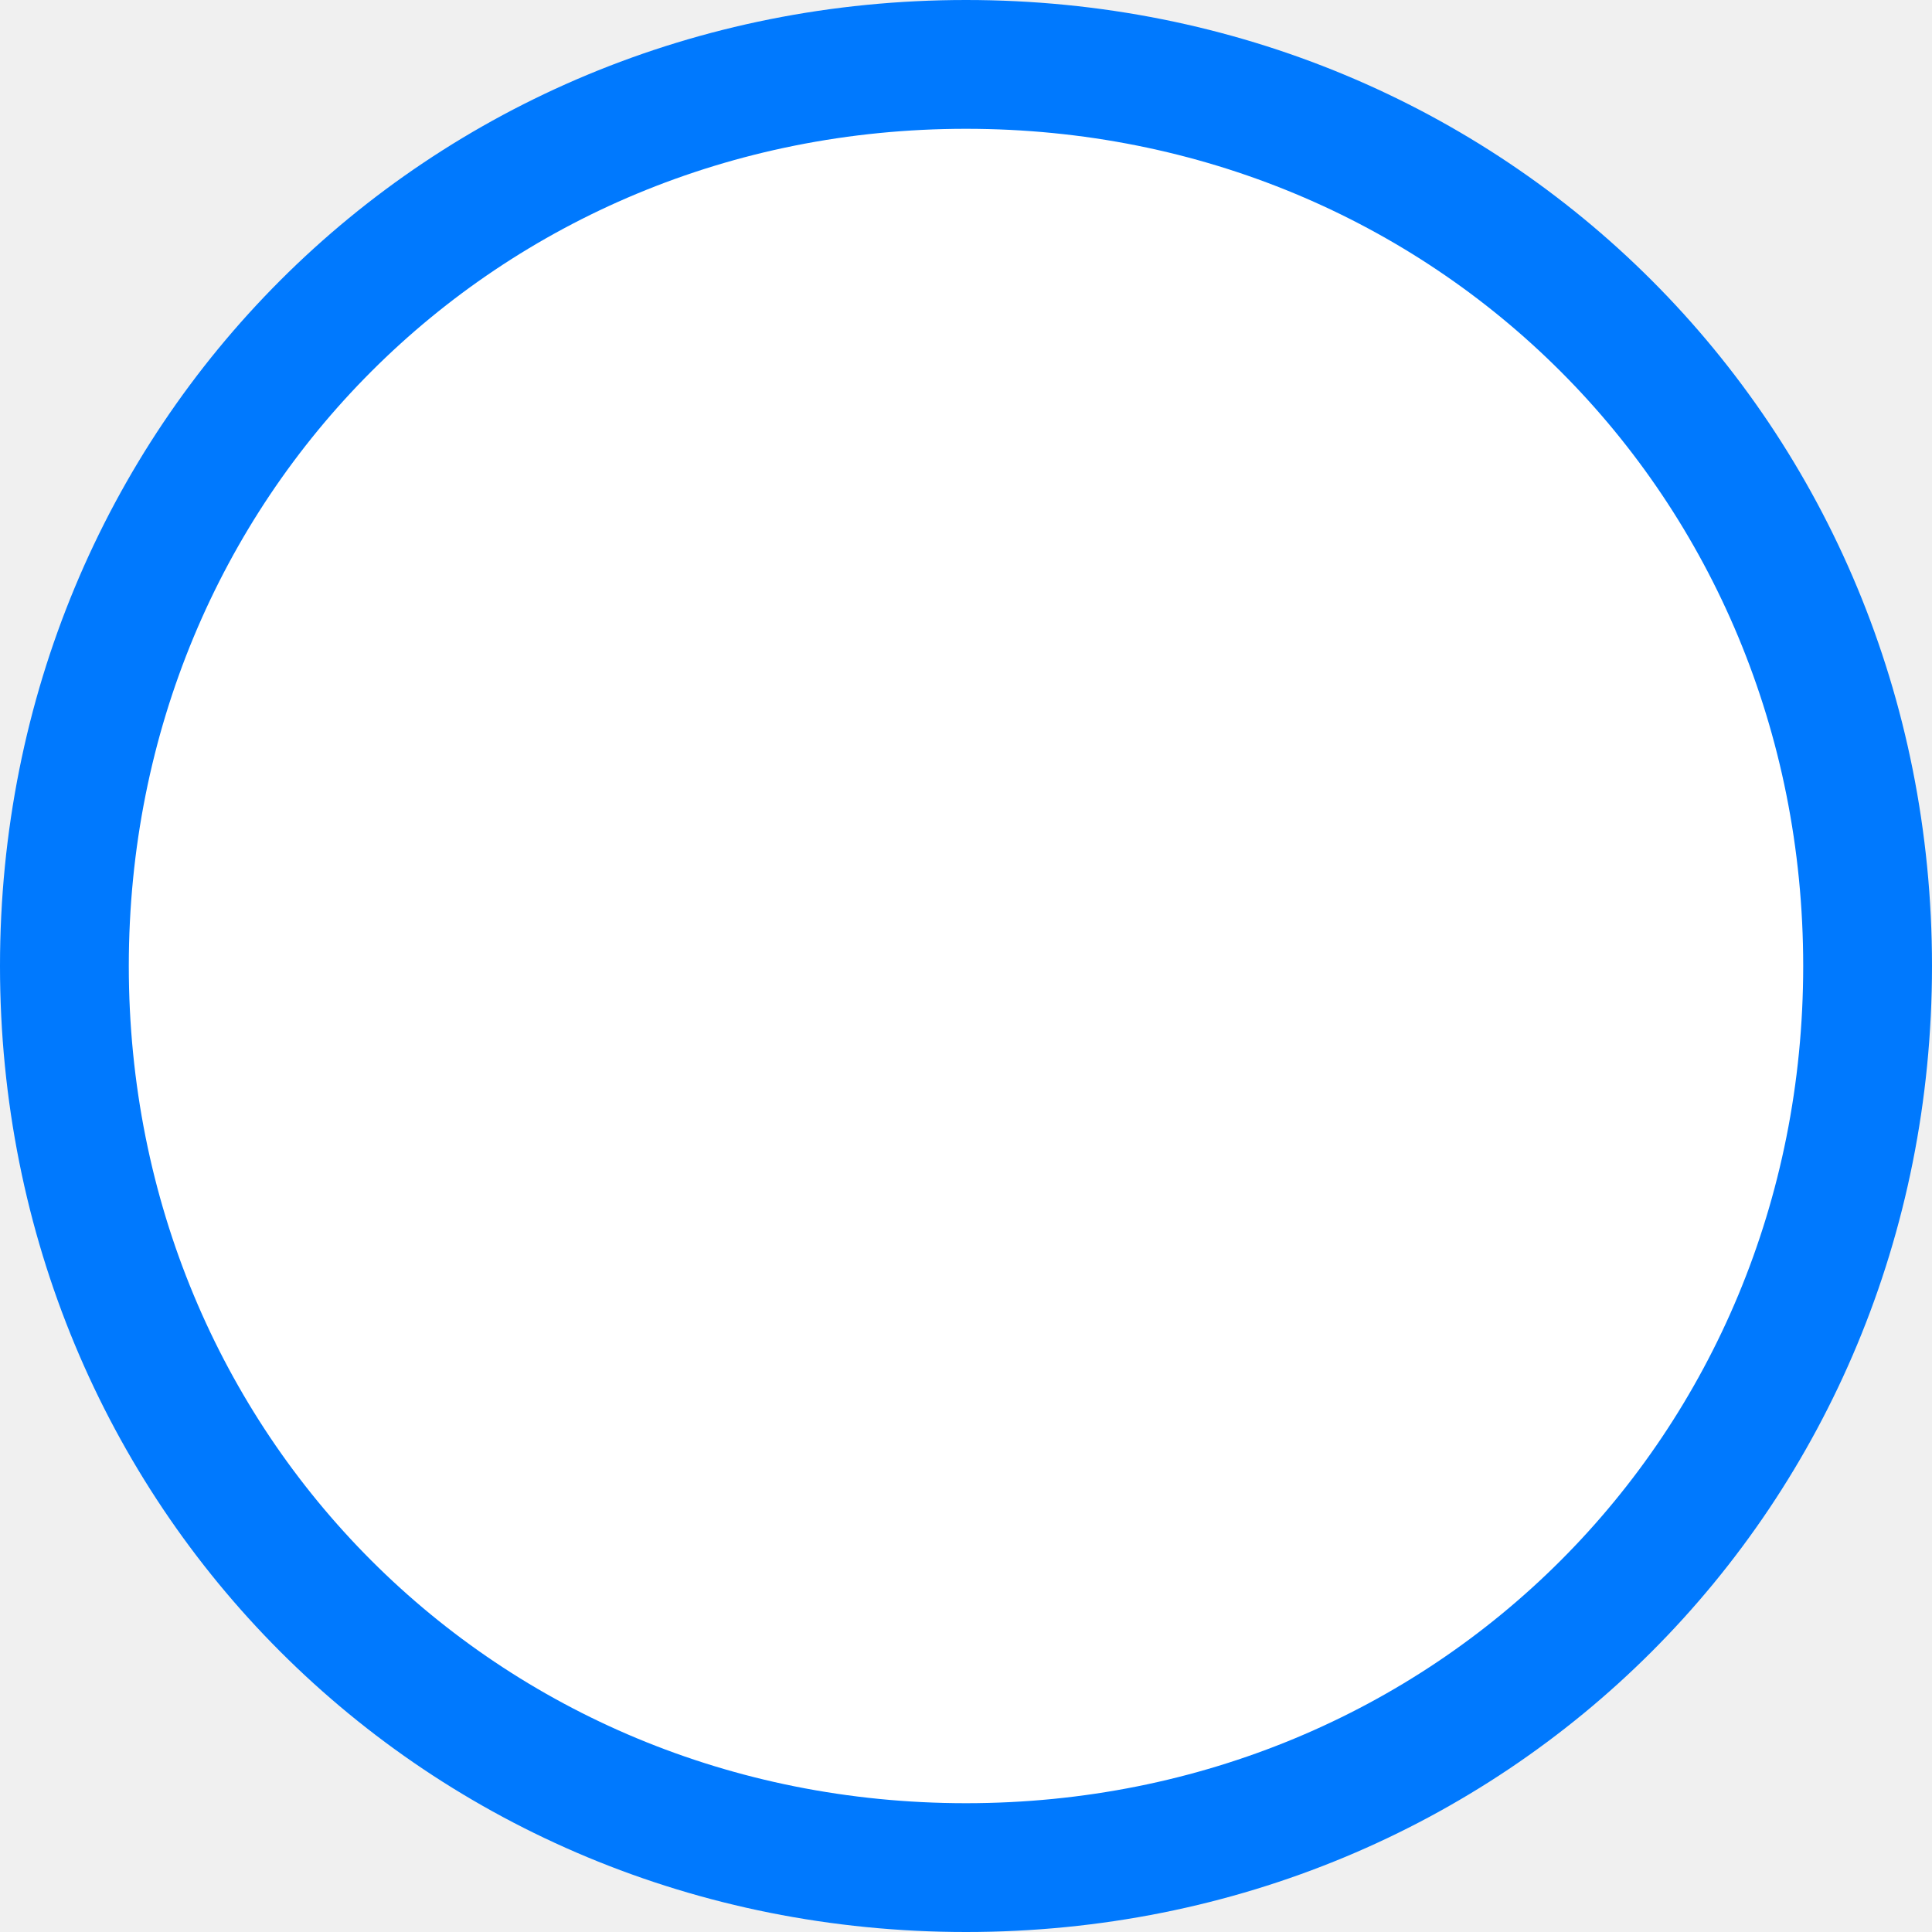
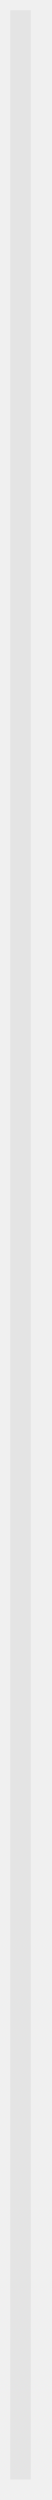
- <svg xmlns="http://www.w3.org/2000/svg" version="1.1" width="30px" height="30px">
-   <g transform="matrix(1 0 0 1 -63 -1904 )">
-     <path d="M 78 1905  C 85.84 1905  92 1911.16  92 1919  C 92 1926.84  85.84 1933  78 1933  C 70.16 1933  64 1926.84  64 1919  C 64 1911.16  70.16 1905  78 1905  Z " fill-rule="nonzero" fill="#ffffff" stroke="none" />
-     <path d="M 78 1905  C 85.84 1905  92 1911.16  92 1919  C 92 1926.84  85.84 1933  78 1933  C 70.16 1933  64 1926.84  64 1919  C 64 1911.16  70.16 1905  78 1905  Z " stroke-width="2" stroke="#0079fe" fill="none" />
+ <svg xmlns="http://www.w3.org/2000/svg" version="1.1" width="5px" height="244px">
+   <g transform="matrix(1 0 0 1 -32 -1154 )">
+     <path d="M 34 1155  L 34 1396  " stroke-width="2" stroke="#e4e4e4" fill="none" />
  </g>
</svg>
